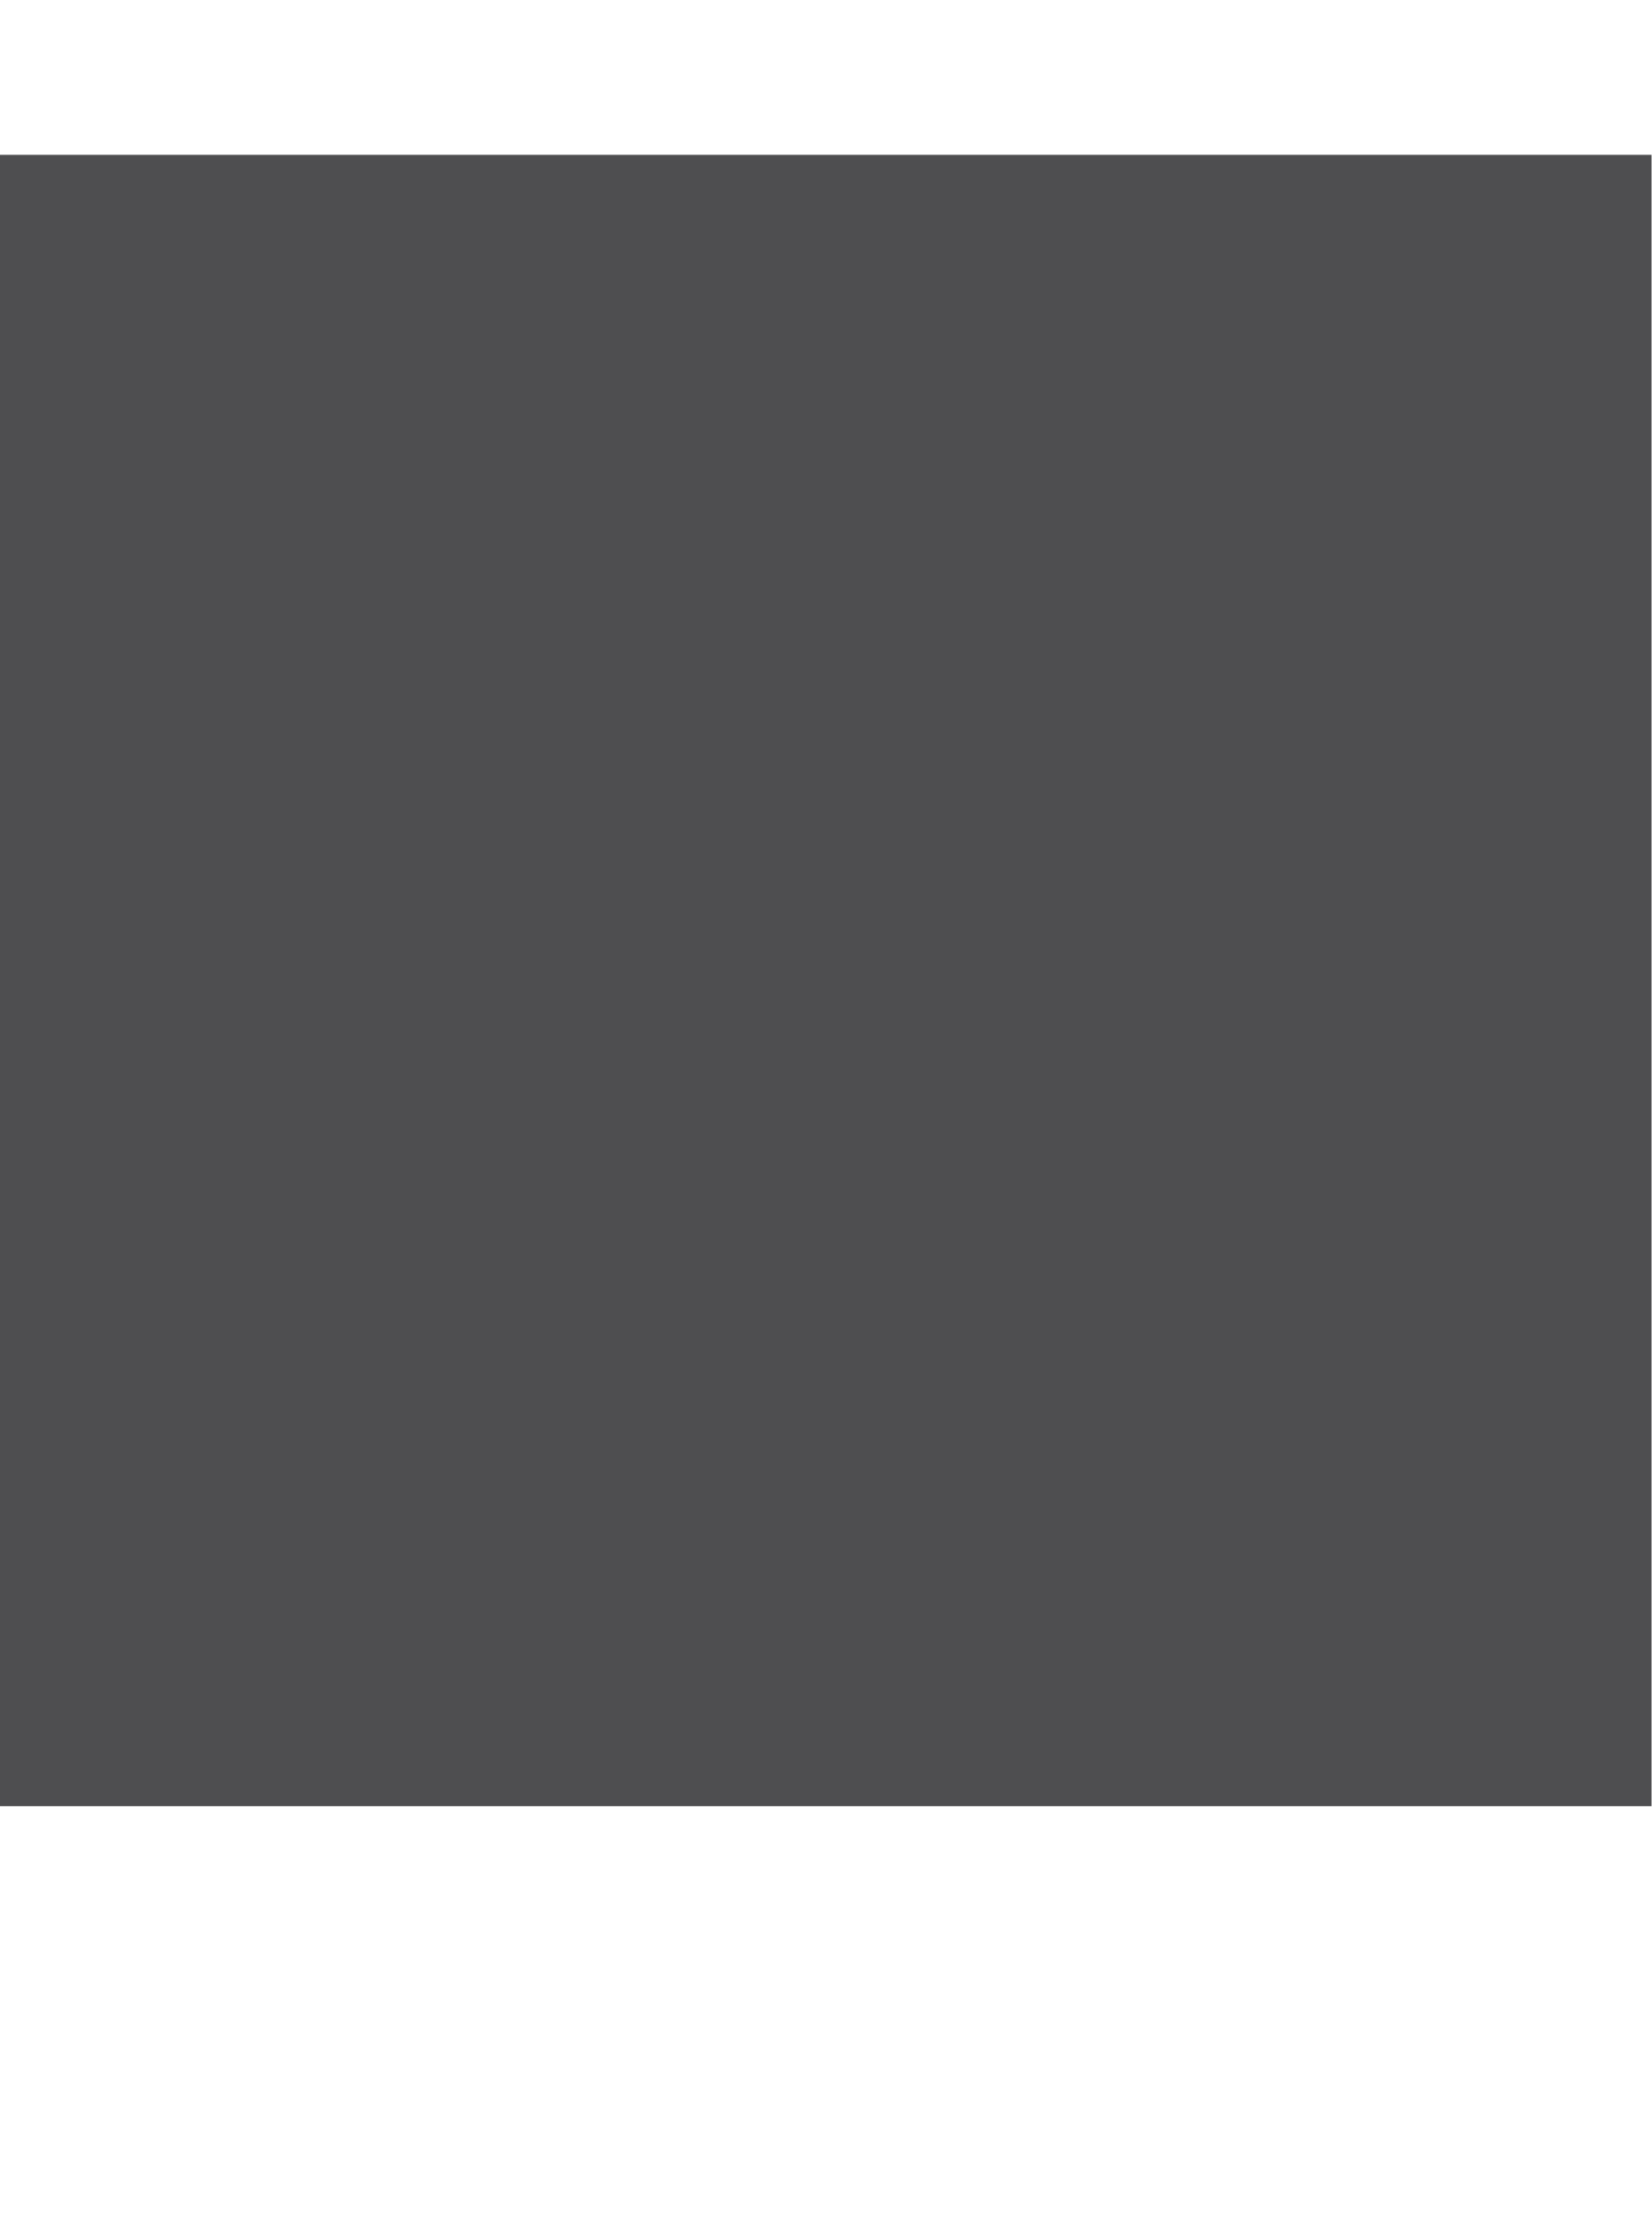
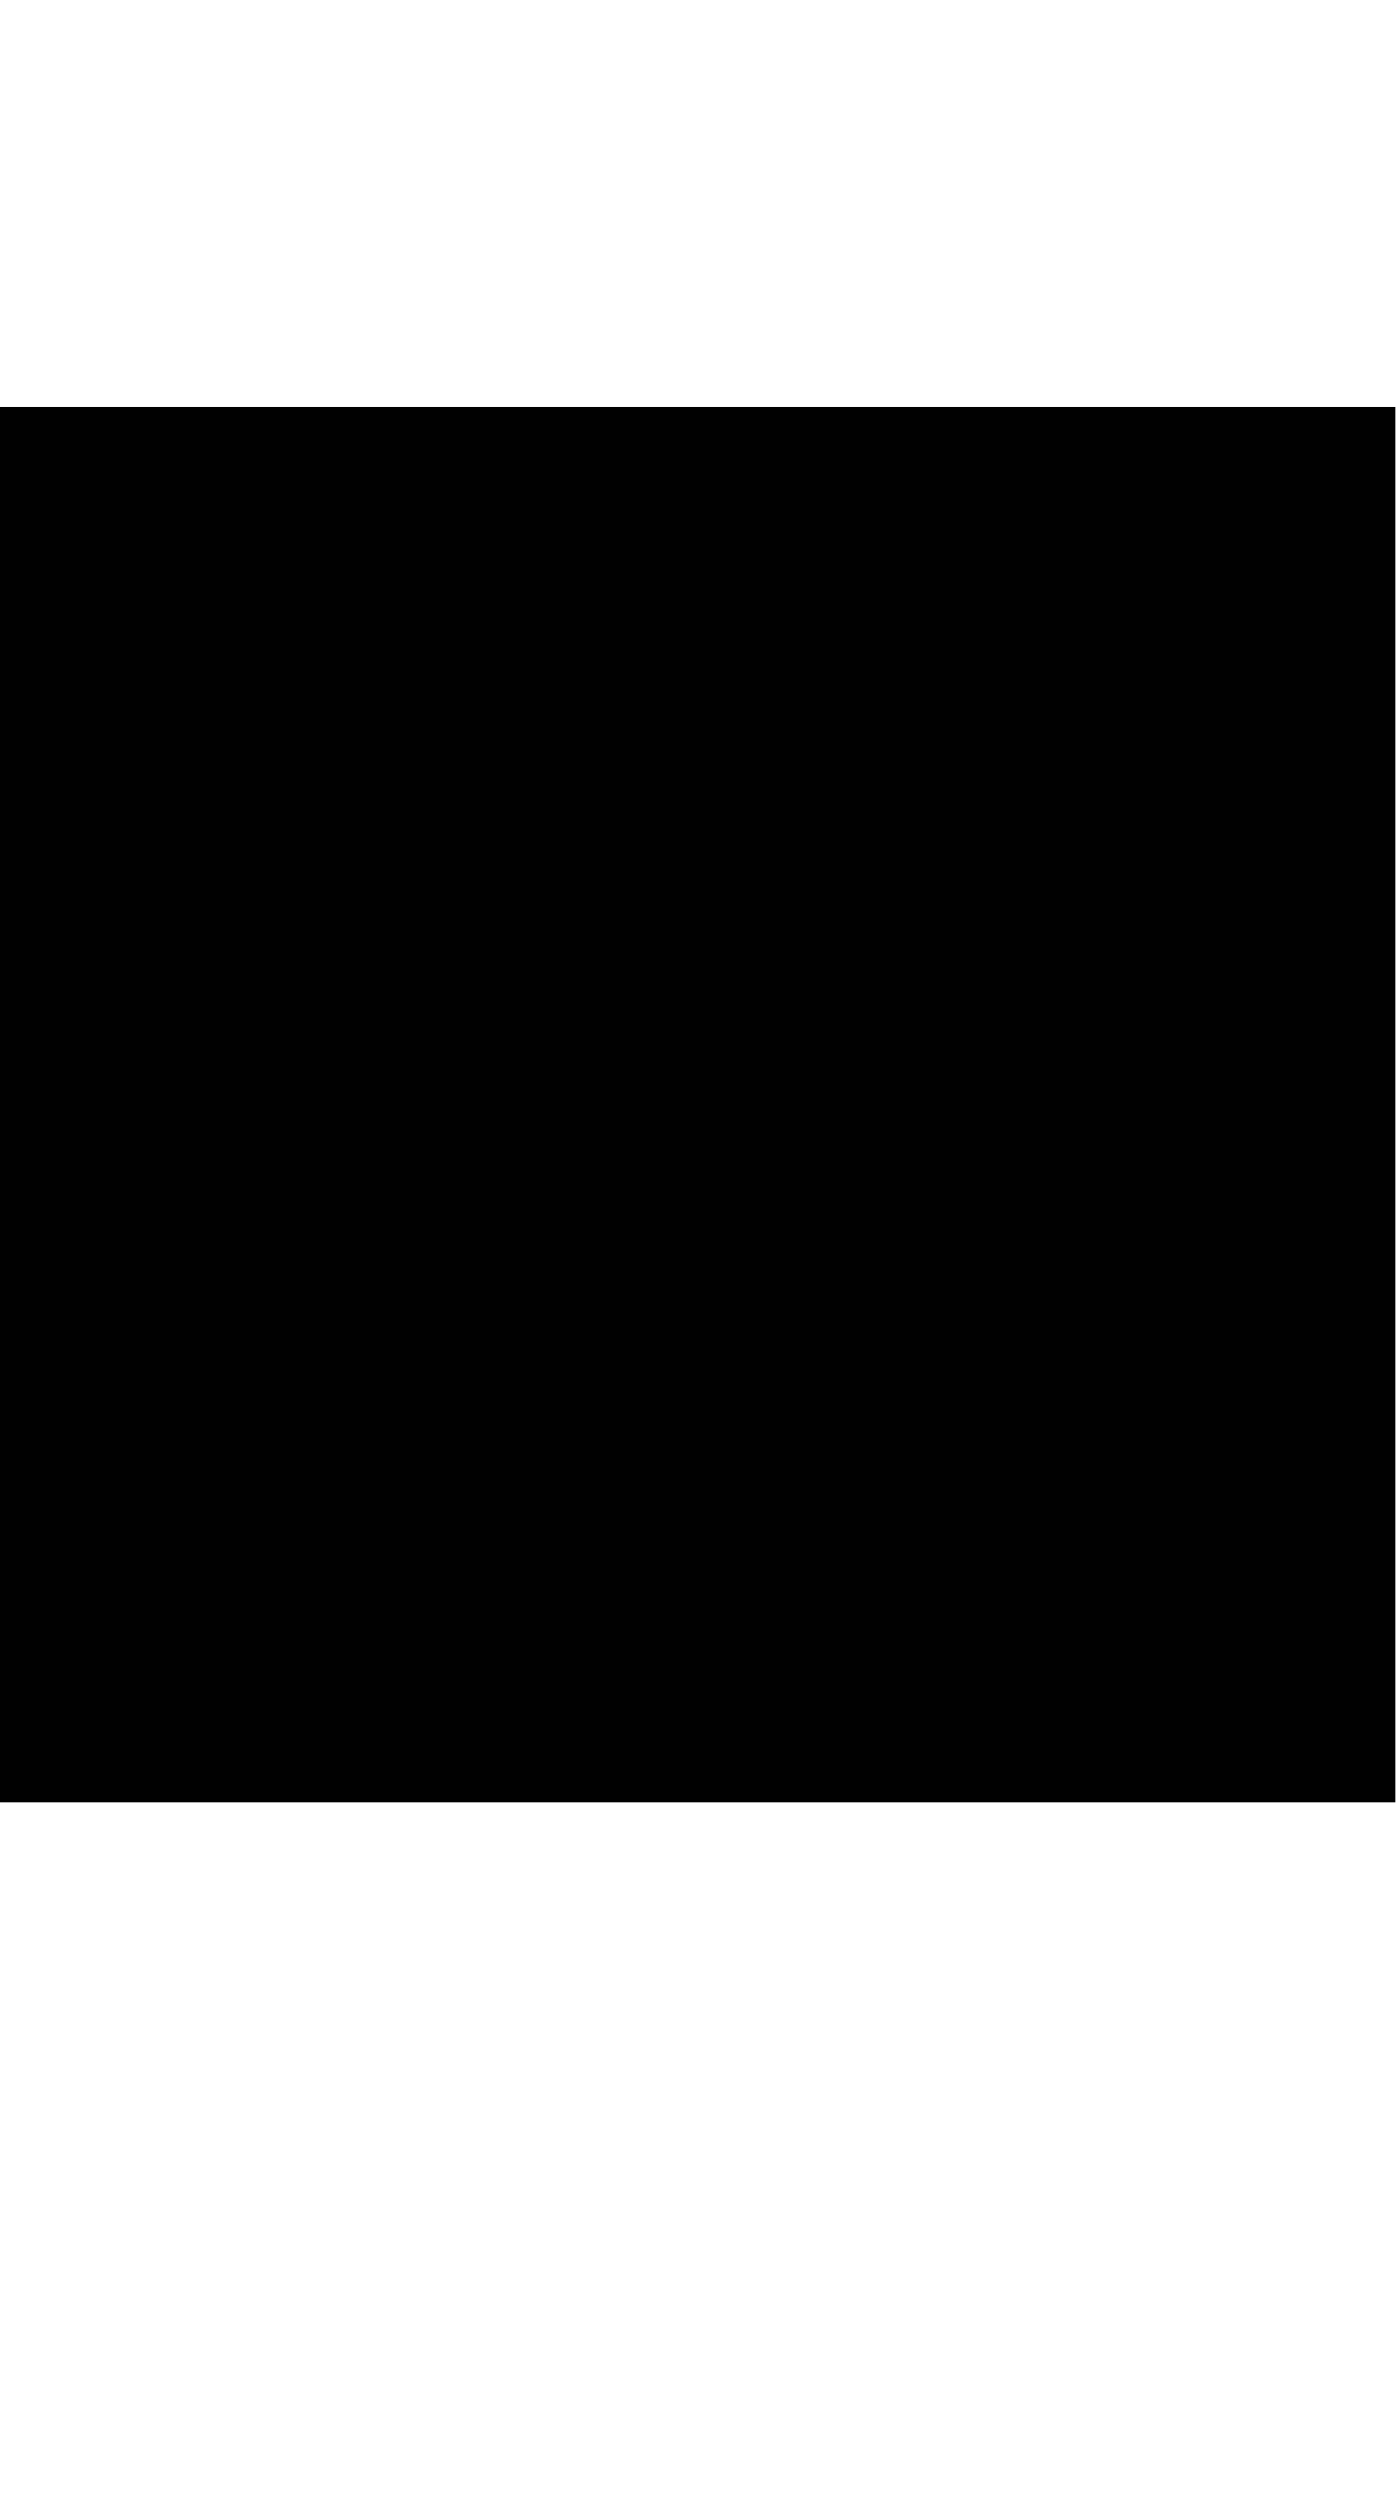
- <svg xmlns="http://www.w3.org/2000/svg" version="1.1" id="Layer_1" x="0px" y="0px" width="32px" height="43px" viewBox="0 0 32 43" style="enable-background:new 0 0 32 43;" xml:space="preserve">
-   <rect y="3" style="fill:#4E4E50;" width="32" height="32" />
+ <svg xmlns="http://www.w3.org/2000/svg" version="1.1" id="Layer_1" x="0px" y="0px" width="24px" height="43px" viewBox="0 0 24 43" style="enable-background:new 0 0 24 43;" xml:space="preserve">
+   <g>
+     <rect y="7" style="fill:#010101;" width="24" height="24" />
+   </g>
</svg>
